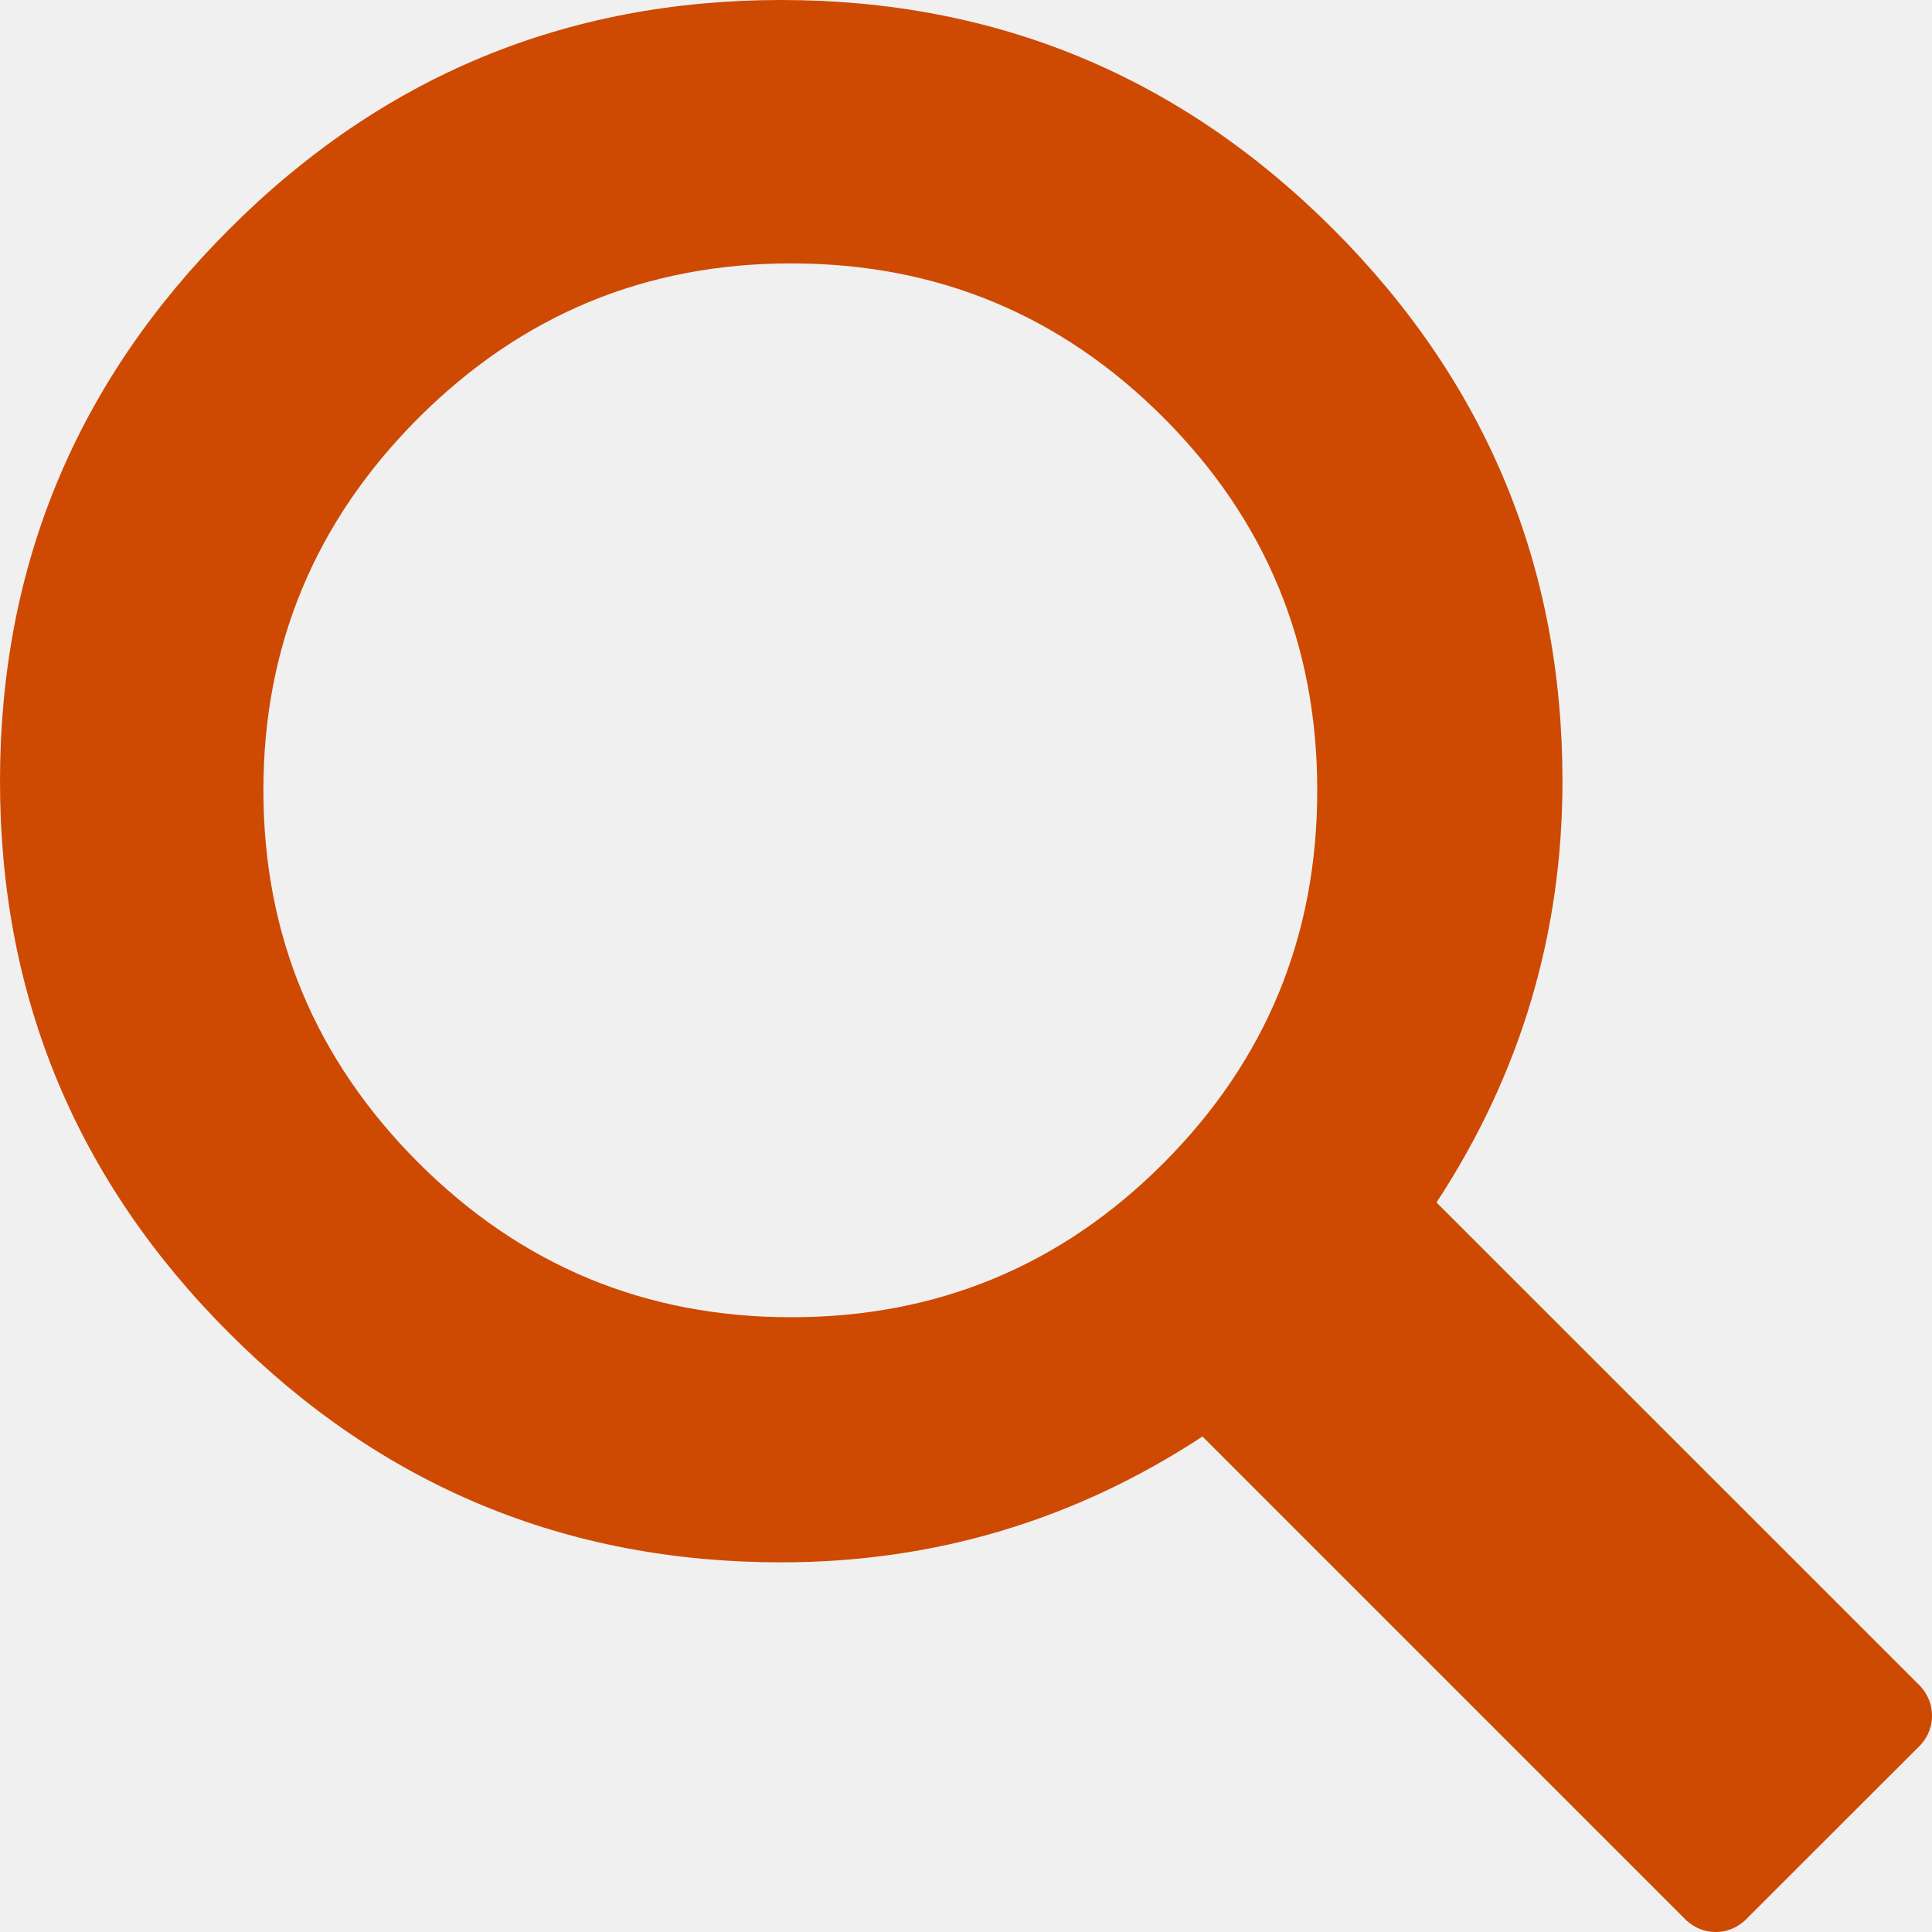
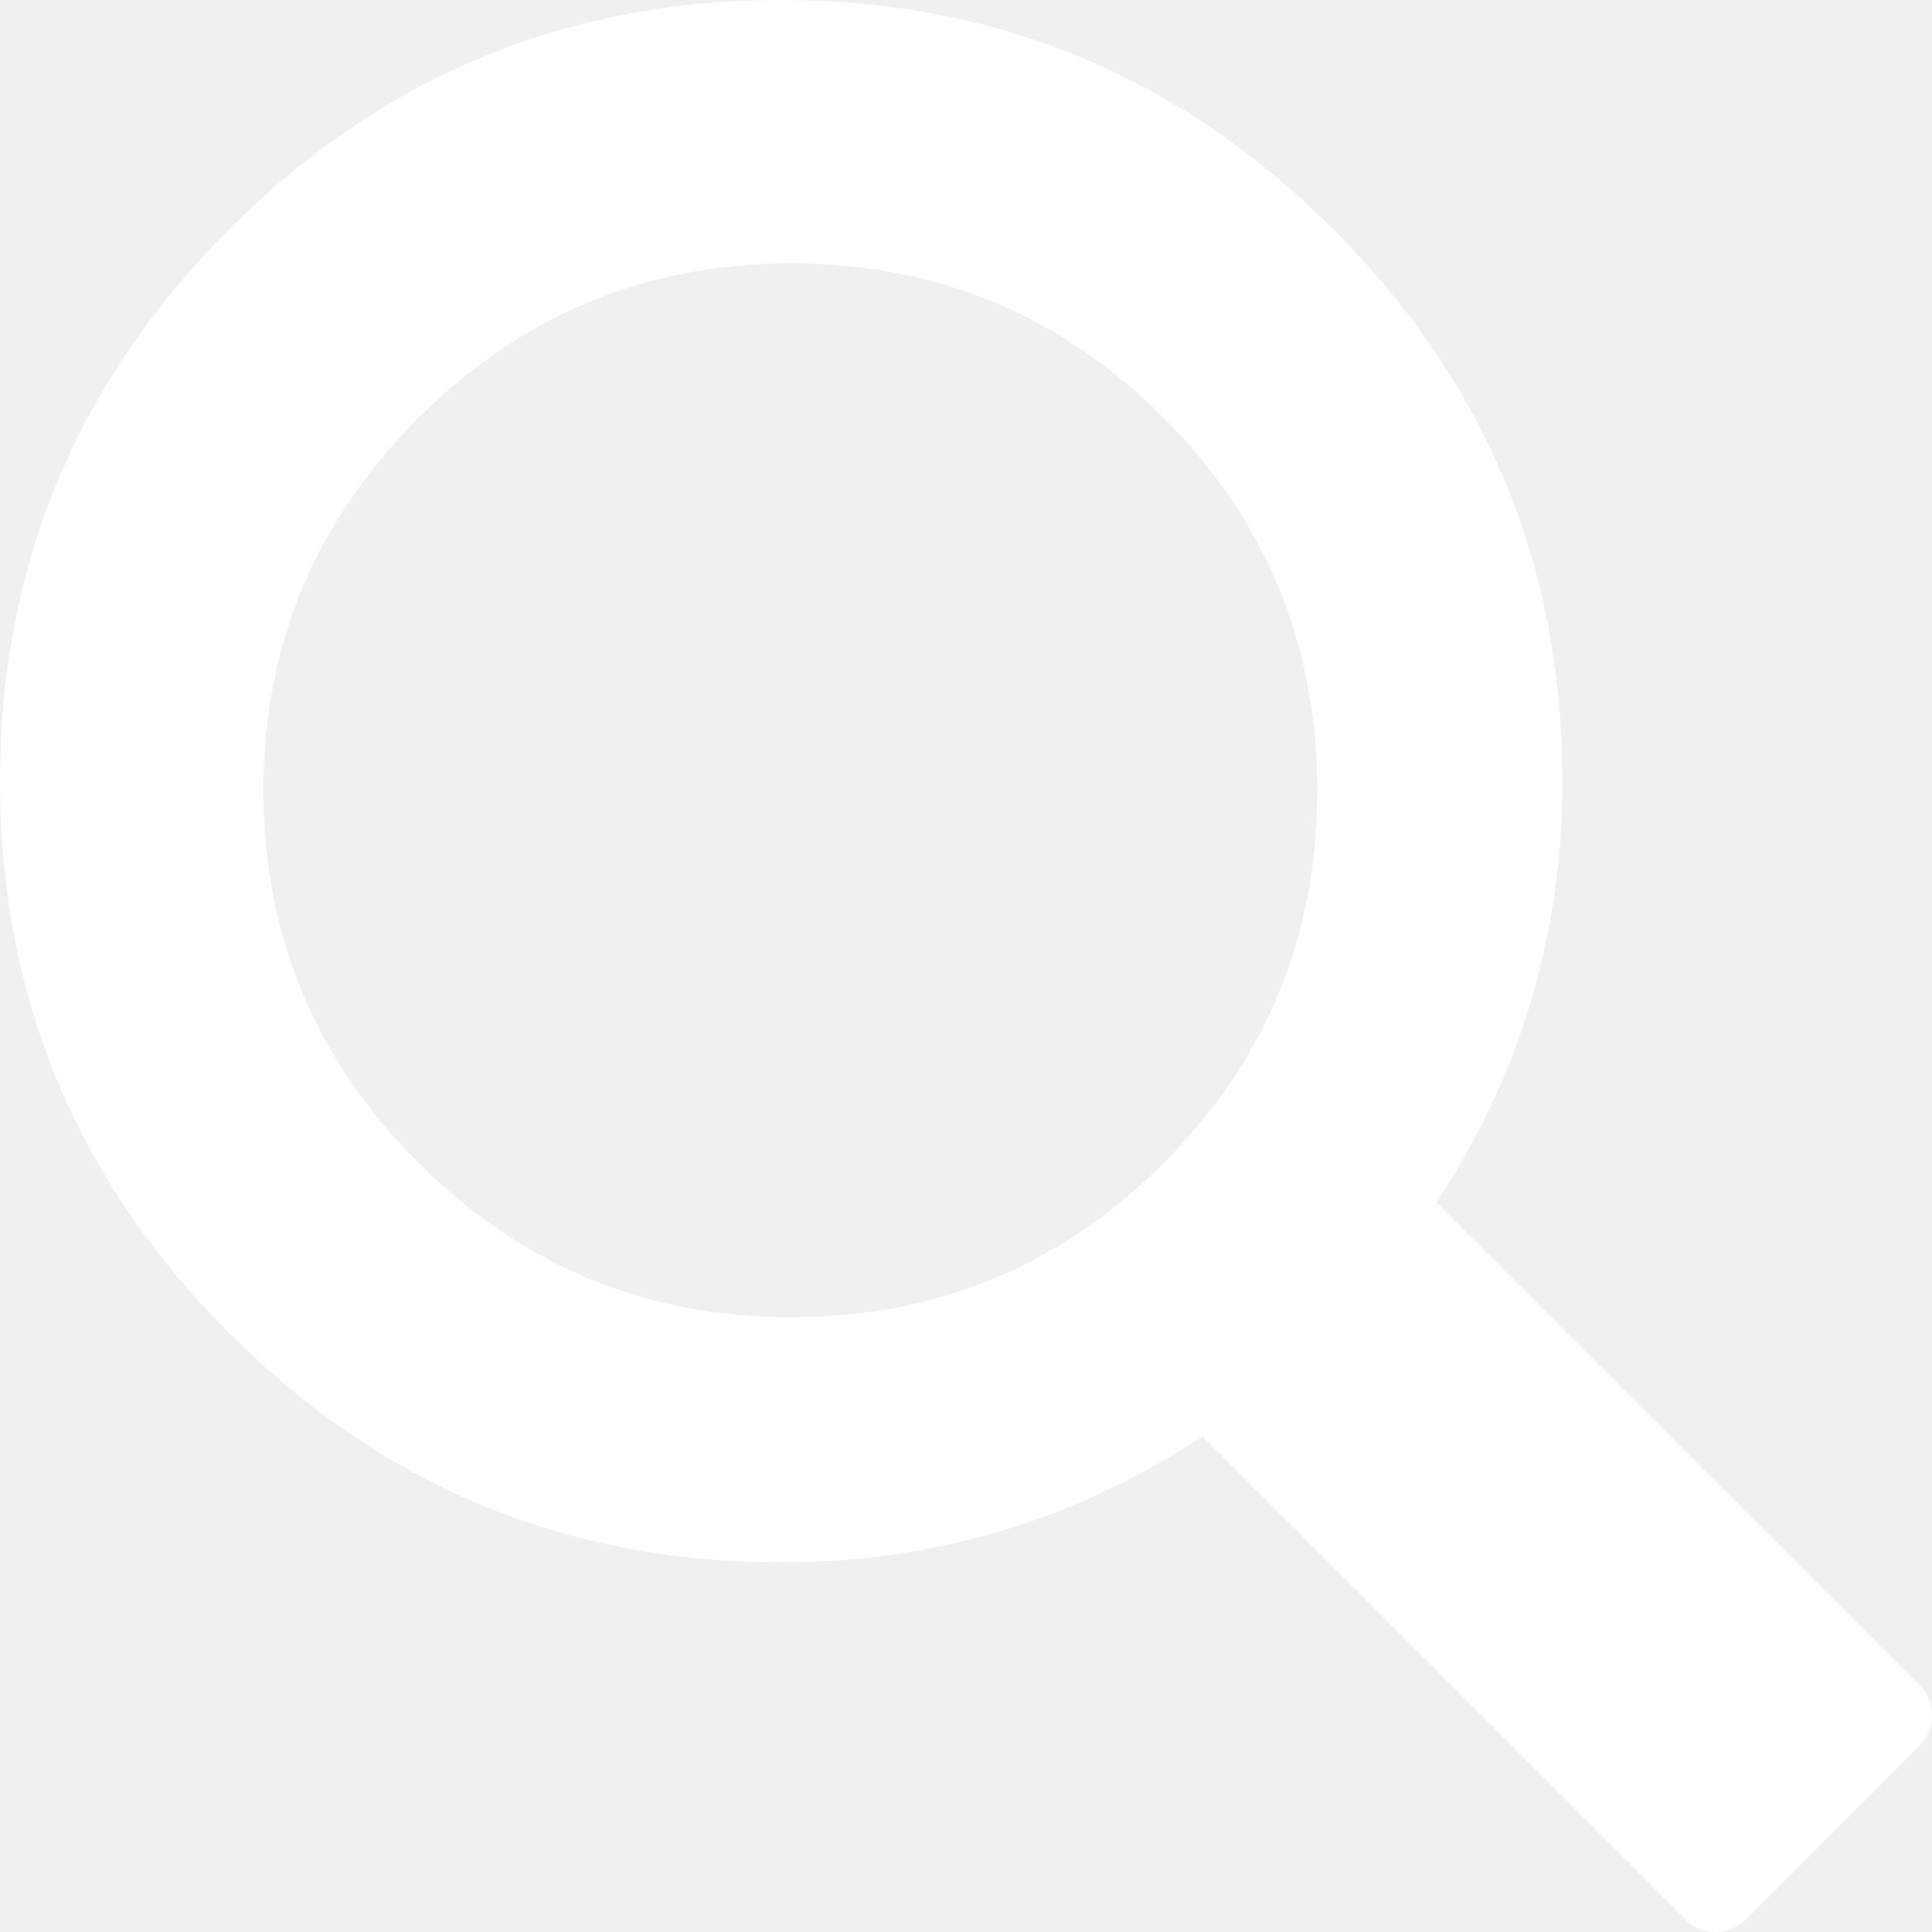
<svg xmlns="http://www.w3.org/2000/svg" width="15px" height="15px" viewBox="0 0 15 15" version="1.1">
  <defs />
  <g id="Symbols" stroke="none" stroke-width="1" fill="none" fill-rule="evenodd">
-     <g id="Mobile---Header" transform="translate(-247, -37)" fill="#ce4a02">
+     <g id="Mobile---Header" transform="translate(-247, -37)" fill="#fff">
      <path d="M258.153,46.336 L261.913,50.095 C261.971,50.162 262,50.237 262,50.321 C262,50.404 261.971,50.48 261.913,50.546 L260.546,51.912 C260.479,51.971 260.404,52 260.321,52 C260.237,52 260.162,51.971 260.095,51.912 L256.336,48.153 C255.342,48.805 254.251,49.13 253.065,49.13 C251.394,49.13 249.965,48.537 248.78,47.351 C247.593,46.165 247,44.736 247,43.065 C247,41.394 247.593,39.966 248.78,38.779 C249.965,37.593 251.394,37 253.065,37 C254.736,37 256.165,37.593 257.351,38.779 C258.537,39.966 259.131,41.394 259.131,43.065 C259.131,44.251 258.805,45.342 258.153,46.336 C258.153,46.336 258.805,45.342 258.153,46.336 L258.153,46.336 L258.153,46.336 Z M250.246,40.248 C249.446,41.05 249.045,42.012 249.045,43.136 C249.045,44.26 249.446,45.223 250.246,46.025 C251.047,46.826 252.012,47.227 253.143,47.227 C254.273,47.227 255.236,46.829 256.033,46.031 C256.829,45.233 257.227,44.269 257.227,43.136 C257.227,42.004 256.829,41.039 256.033,40.242 C255.236,39.444 254.273,39.045 253.143,39.045 C252.012,39.045 251.047,39.446 250.246,40.248 L250.246,40.248 Z" id="Fill-10" />
    </g>
  </g>
</svg>
